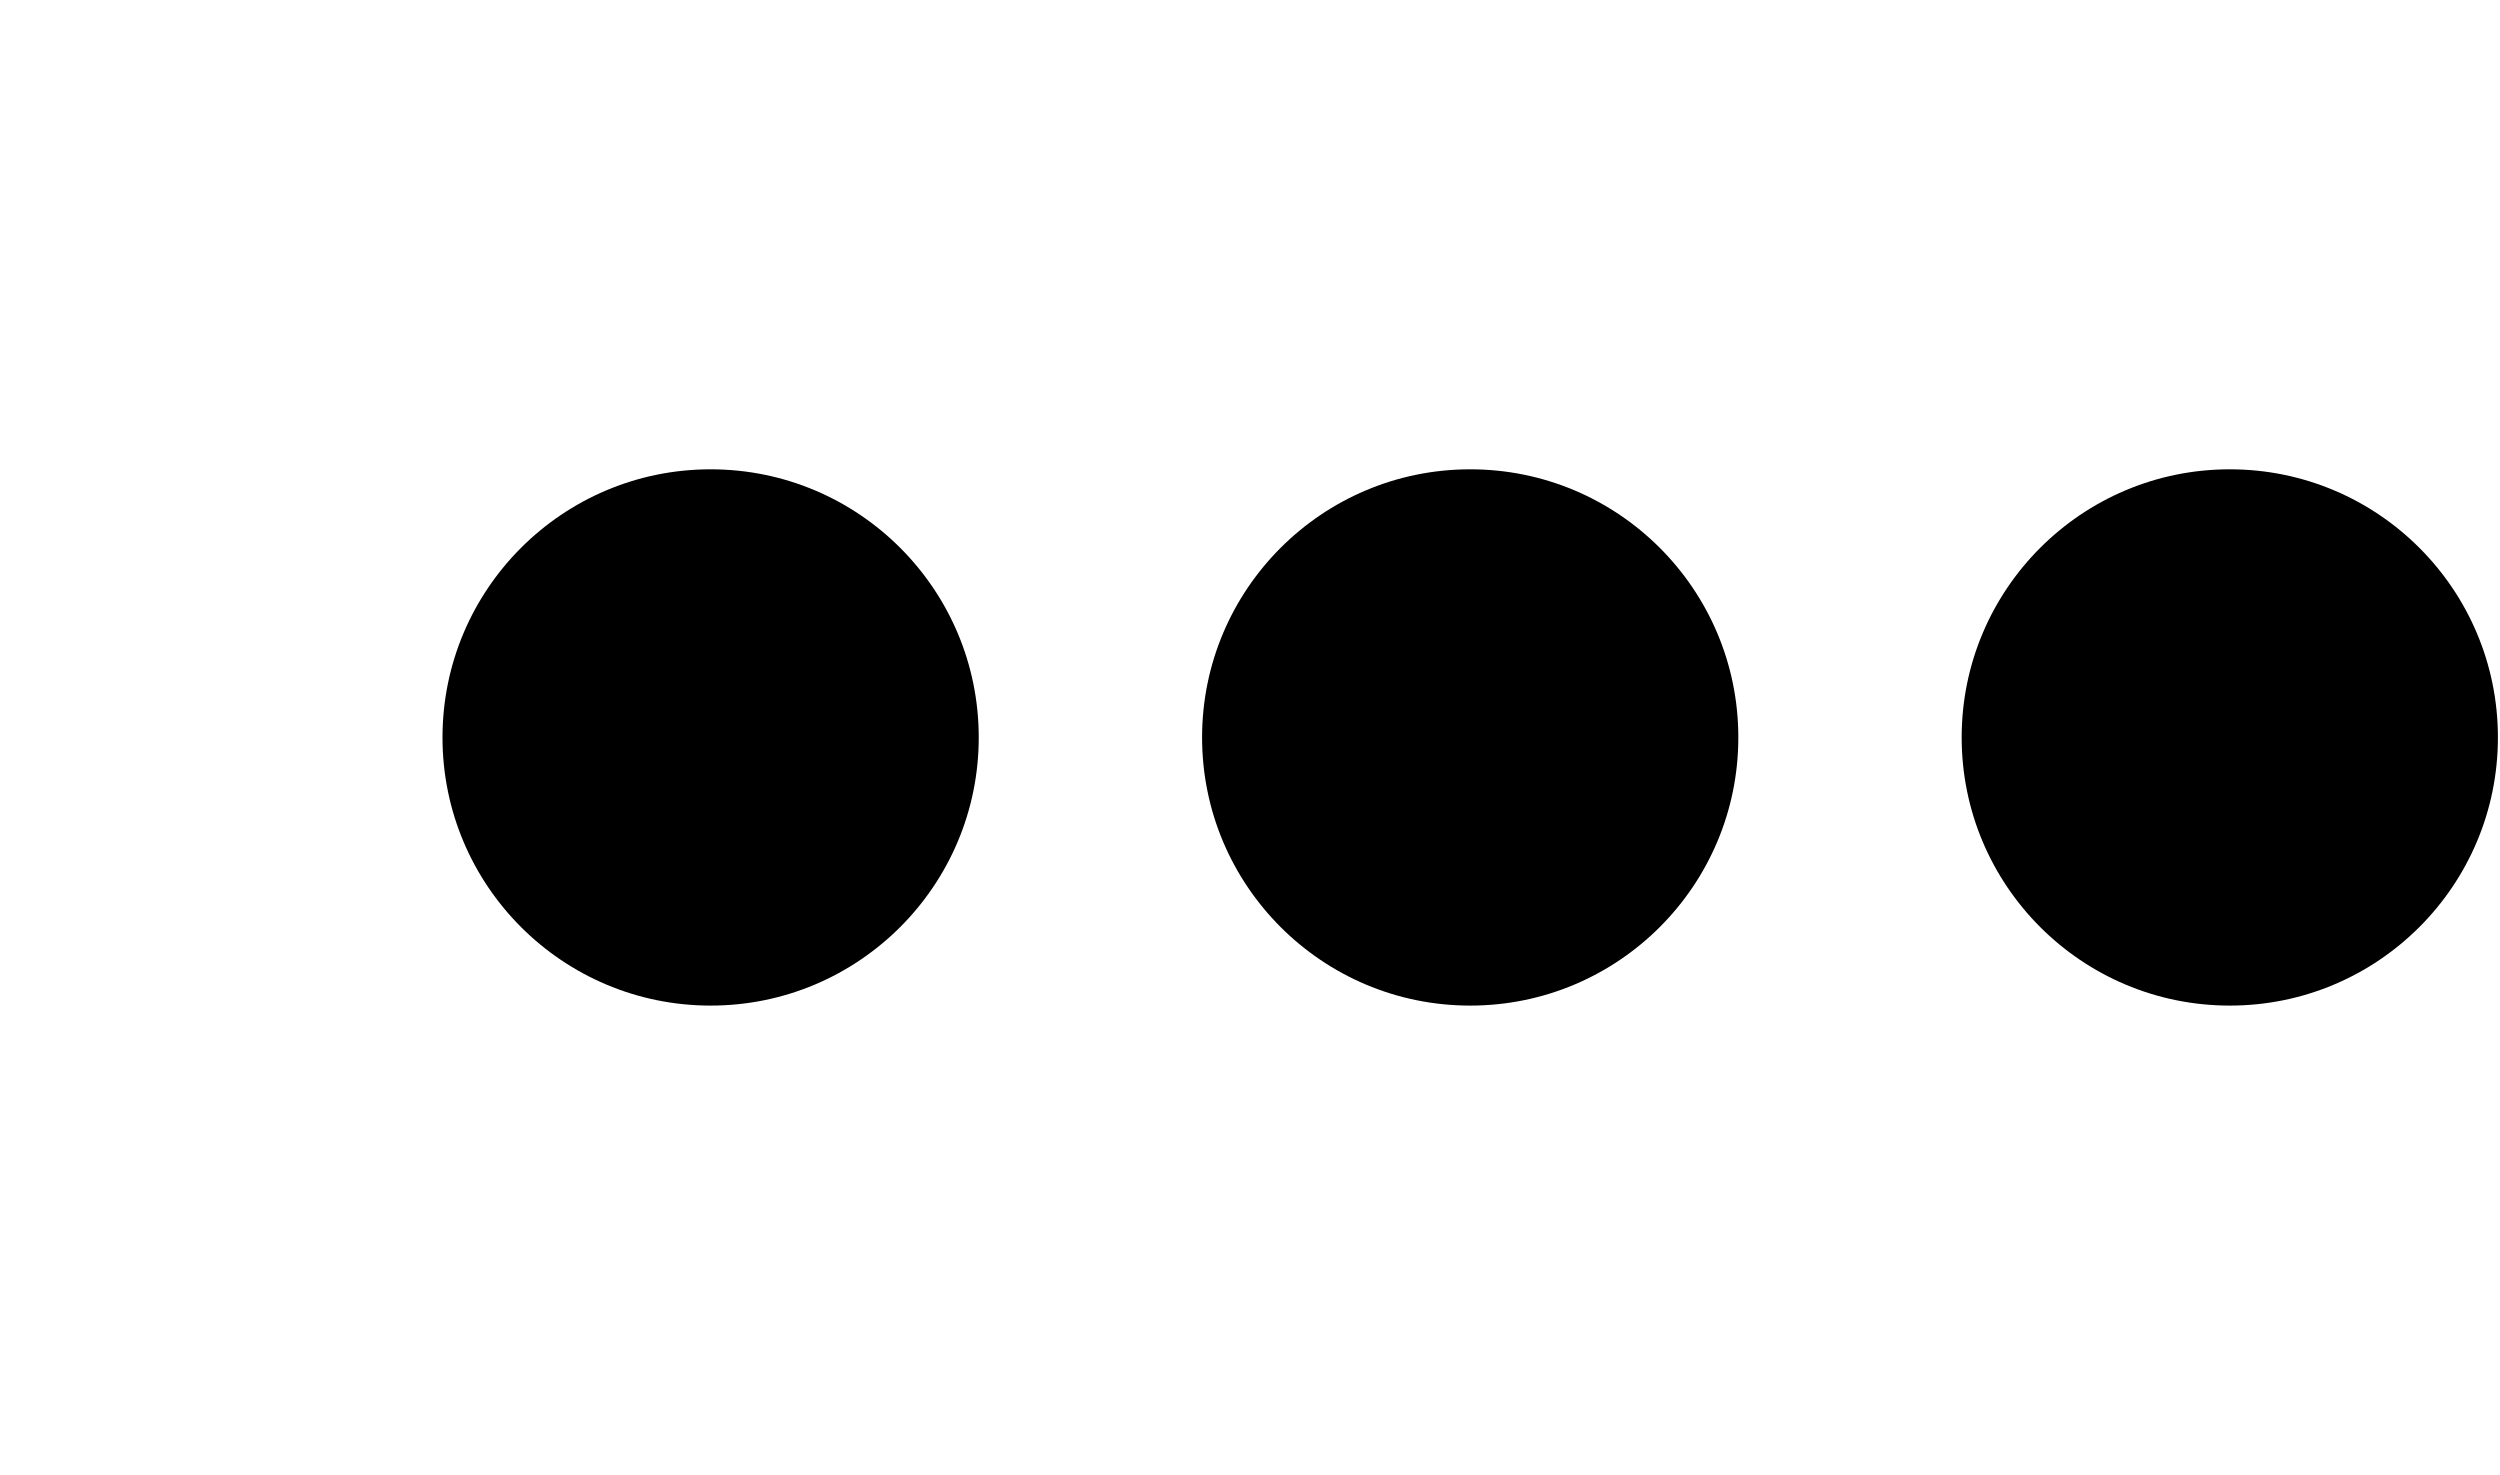
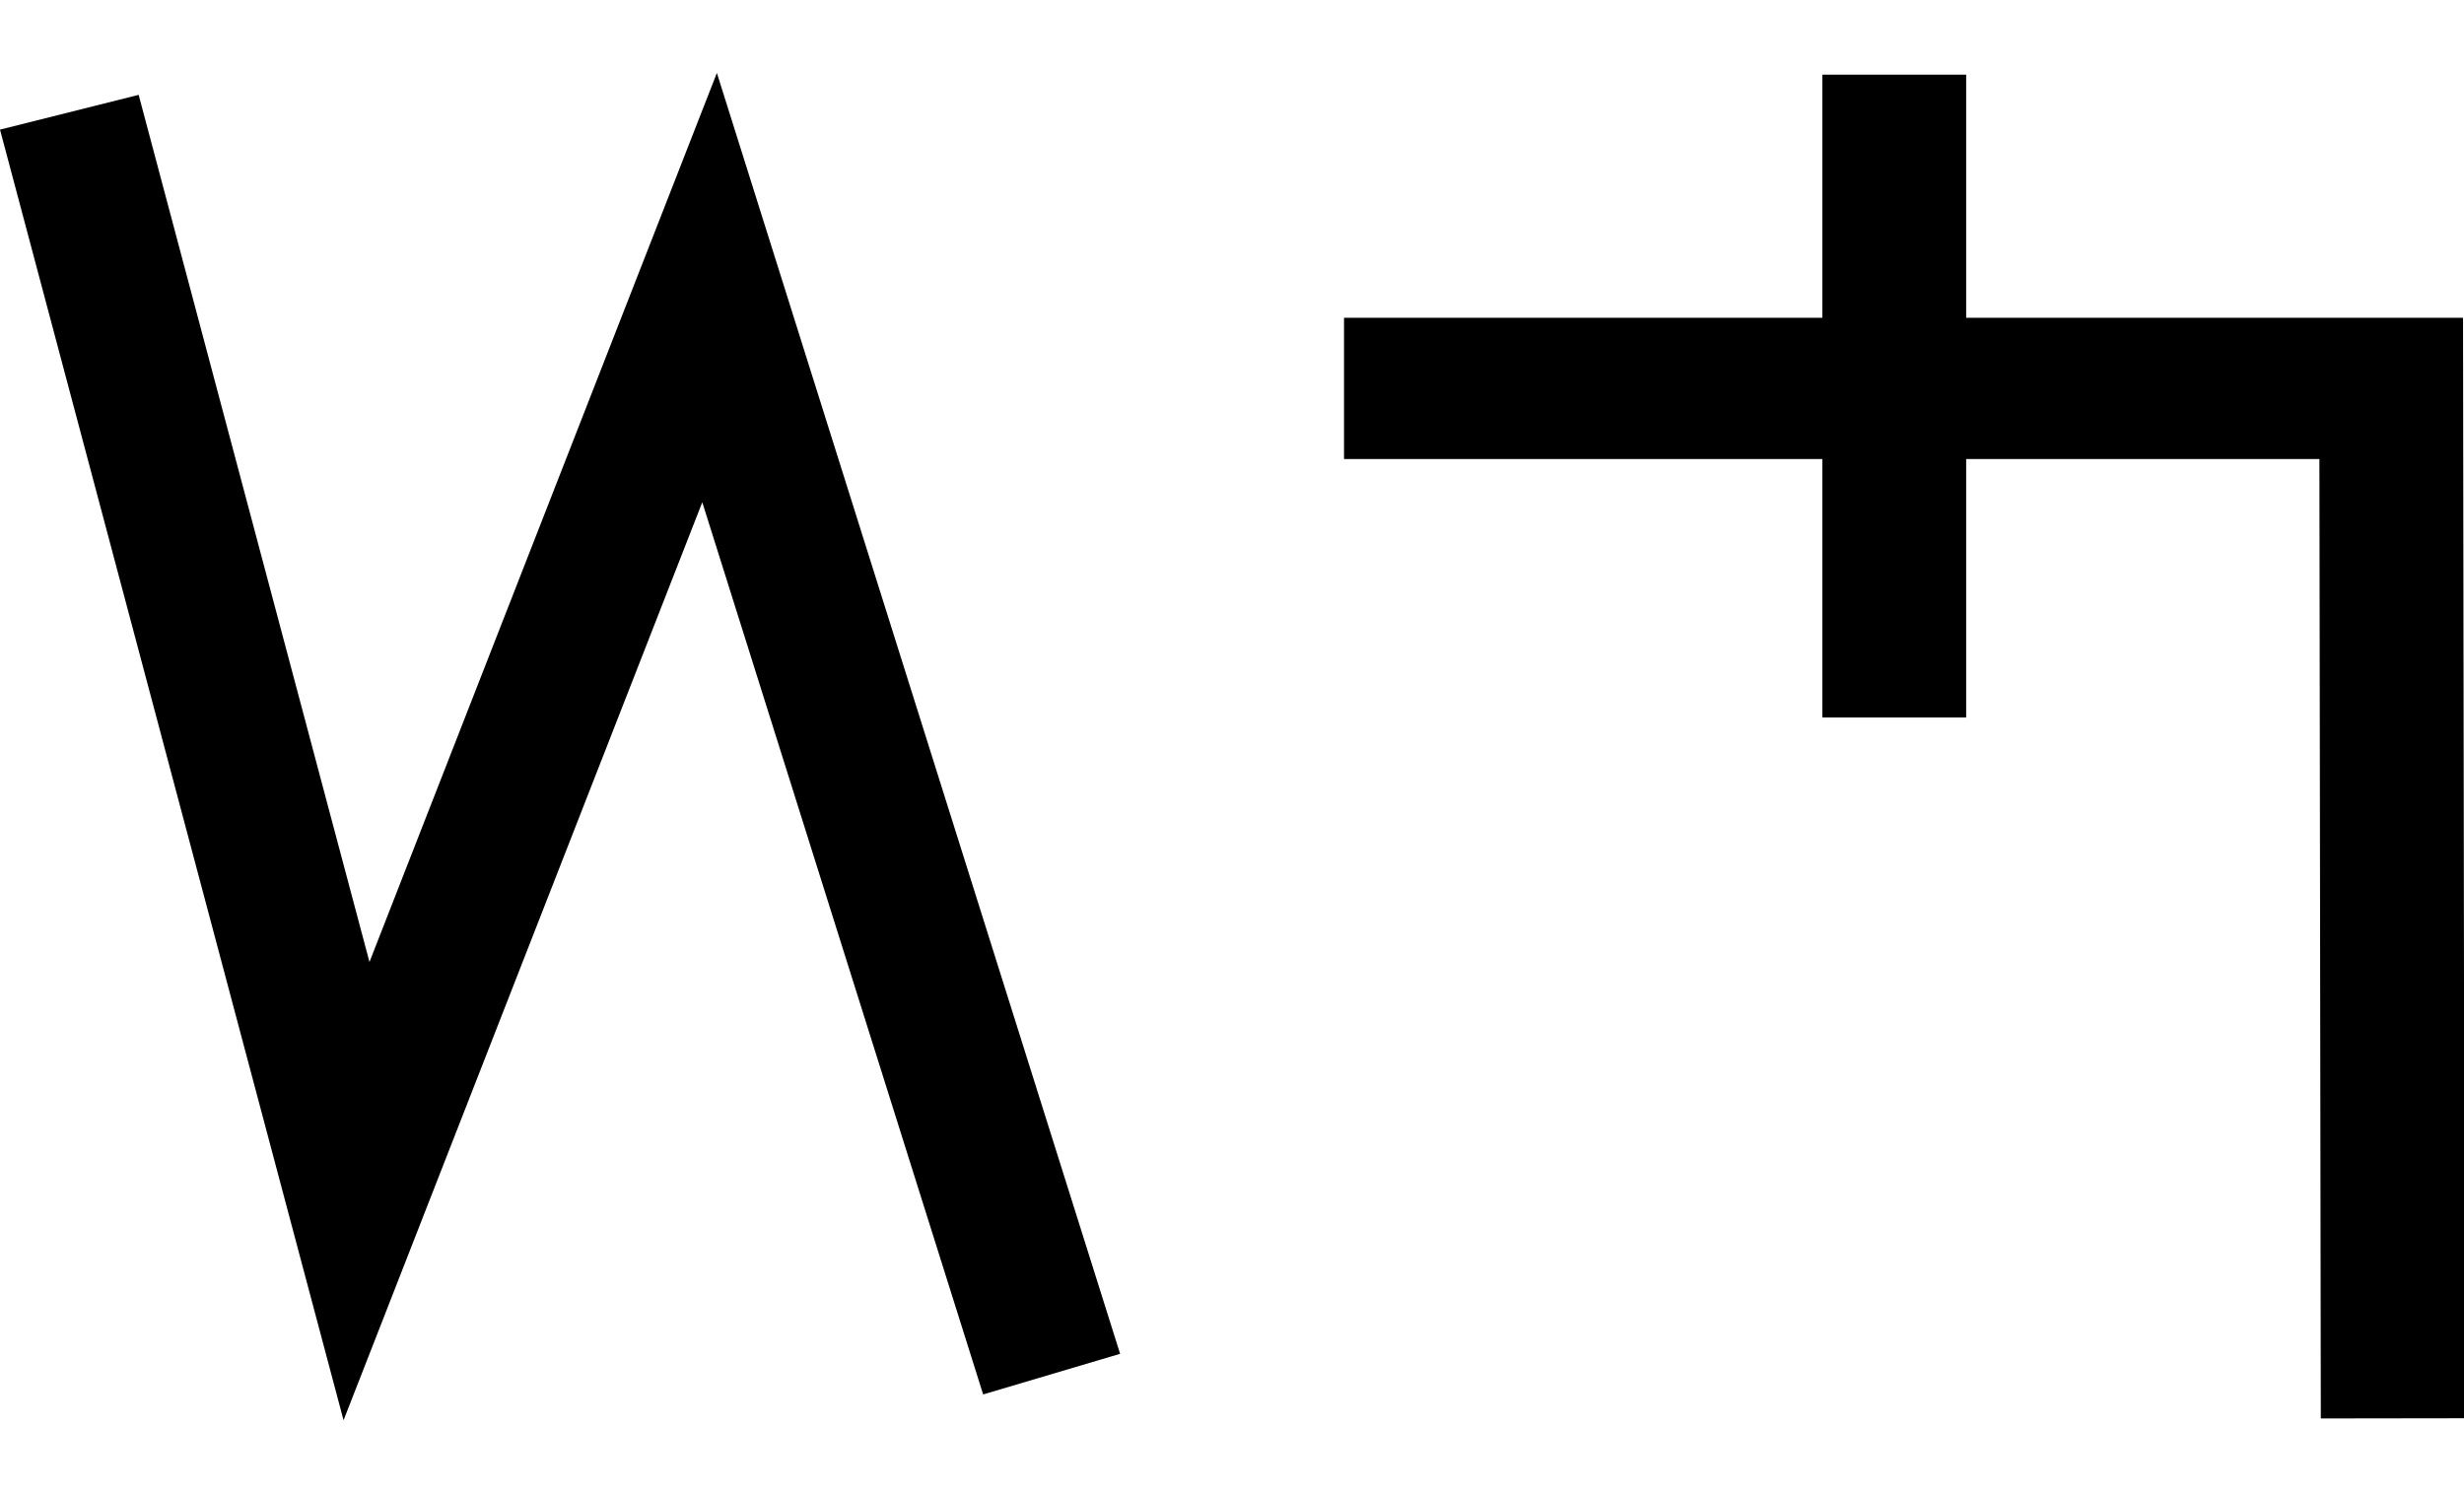
- <svg xmlns="http://www.w3.org/2000/svg" width="33.9" height="20" viewBox="0 0 33.9 20" version="1.1" id="svg3807">
+ <svg xmlns="http://www.w3.org/2000/svg" width="33" height="20" viewBox="0 0 33 20" version="1.1" id="svg3807">
  <g id="layer L1" transform="translate(0,10)">
    <g transform="translate(0,0)">
-       <g />
-     </g>
-     <g transform="translate(6,0)">
-       <g id="layer1" transform="translate(0,-291.7083)">
-         <g transform="matrix(1.172932,0,0,-0.9520283,-583.8196,-1486.07)" id="g10351" style="stroke-width:1.788;stroke-miterlimit:4;stroke-dasharray:none">
-           <g transform="matrix(0.9094024,0,0,1.120415,45.09442,226.1223)" id="g10351-0" style="stroke-width:1.789;stroke-miterlimit:4;stroke-dasharray:none">
-             <g id="g2601" transform="matrix(0.8925618,0,0,0.8925266,53.47671,-202.8362)" style="stroke-width:2.005">
-               <g id="g3084" transform="matrix(1.011122,0,0,0.9932151,-7.370096,-13.71252)" style="stroke-width:2.001">
-                 <g transform="matrix(0.8377975,0,0,0.8280196,-39.34358,-319.7406)" id="g10367" style="stroke-width:2.22;stroke-miterlimit:4;stroke-dasharray:none">
-                   <g id="g2860">
-                     <ellipse style="fill:#000000;fill-opacity:1;fill-rule:evenodd;stroke:none;stroke-width:2.03;stroke-linecap:butt;stroke-linejoin:miter;stroke-miterlimit:4;stroke-dasharray:none;stroke-opacity:1" id="path3355-3-9-8" cx="647.744" cy="-1866.407" rx="4.508" ry="4.644" />
+       <g transform="translate(0,0)">
+         <g id="layer1" transform="translate(0,-291.7083)">
+           <g transform="matrix(1.172932,0,0,-0.9520283,-583.8196,-1486.07)" id="g10351" style="stroke-width:1.788;stroke-miterlimit:4;stroke-dasharray:none">
+             <g transform="matrix(0.9094024,0,0,1.120415,45.09442,226.1223)" id="g10351-0" style="stroke-width:1.789;stroke-miterlimit:4;stroke-dasharray:none">
+               <g id="g2601" transform="matrix(0.8925618,0,0,0.8925266,53.47671,-202.8362)" style="stroke-width:2.005">
+                 <g id="g3084" transform="matrix(1.011122,0,0,0.9932151,-7.370096,-13.71252)" style="stroke-width:2.001">
+                   <g transform="matrix(0.8377975,0,0,0.8280196,-39.34358,-319.7406)" id="g10367" style="stroke-width:2.22;stroke-miterlimit:4;stroke-dasharray:none">
+                     <path style="fill:none;fill-rule:evenodd;stroke:#000000;stroke-width:2.378;stroke-linecap:butt;stroke-linejoin:miter;stroke-miterlimit:4;stroke-dasharray:none;stroke-opacity:1" d="m 644.387,-1855.555 4.769,-18.457 5.863,15.457 5.68,-18.588" id="path4186-6-7-94-7-8-3-4-9-6-9-9-0-1-3" />
                  </g>
                </g>
              </g>
            </g>
          </g>
        </g>
      </g>
-     </g>
-     <g transform="translate(16.3,0)">
-       <g id="layer1" transform="translate(0,-291.7083)">
-         <g transform="matrix(1.172932,0,0,-0.9520283,-583.8196,-1486.07)" id="g10351" style="stroke-width:1.788;stroke-miterlimit:4;stroke-dasharray:none">
-           <g transform="matrix(0.9094024,0,0,1.120415,45.09442,226.1223)" id="g10351-0" style="stroke-width:1.789;stroke-miterlimit:4;stroke-dasharray:none">
-             <g id="g2601" transform="matrix(0.8925618,0,0,0.8925266,53.47671,-202.8362)" style="stroke-width:2.005">
-               <g id="g3084" transform="matrix(1.011122,0,0,0.9932151,-7.370096,-13.71252)" style="stroke-width:2.001">
-                 <g transform="matrix(0.8377975,0,0,0.8280196,-39.34358,-319.7406)" id="g10367" style="stroke-width:2.22;stroke-miterlimit:4;stroke-dasharray:none">
-                   <g id="g2860">
-                     <ellipse style="fill:#000000;fill-opacity:1;fill-rule:evenodd;stroke:none;stroke-width:2.03;stroke-linecap:butt;stroke-linejoin:miter;stroke-miterlimit:4;stroke-dasharray:none;stroke-opacity:1" id="path3355-3-9-8" cx="647.744" cy="-1866.407" rx="4.508" ry="4.644" />
-                   </g>
-                 </g>
-               </g>
-             </g>
-           </g>
-         </g>
-       </g>
-     </g>
-     <g transform="translate(26.6,0)">
-       <g id="layer1" transform="translate(0,-291.7083)">
-         <g transform="matrix(1.172932,0,0,-0.9520283,-583.8196,-1486.07)" id="g10351" style="stroke-width:1.788;stroke-miterlimit:4;stroke-dasharray:none">
-           <g transform="matrix(0.9094024,0,0,1.120415,45.09442,226.1223)" id="g10351-0" style="stroke-width:1.789;stroke-miterlimit:4;stroke-dasharray:none">
-             <g id="g2601" transform="matrix(0.8925618,0,0,0.8925266,53.47671,-202.8362)" style="stroke-width:2.005">
-               <g id="g3084" transform="matrix(1.011122,0,0,0.9932151,-7.370096,-13.71252)" style="stroke-width:2.001">
-                 <g transform="matrix(0.8377975,0,0,0.8280196,-39.34358,-319.7406)" id="g10367" style="stroke-width:2.22;stroke-miterlimit:4;stroke-dasharray:none">
-                   <g id="g2860">
-                     <ellipse style="fill:#000000;fill-opacity:1;fill-rule:evenodd;stroke:none;stroke-width:2.03;stroke-linecap:butt;stroke-linejoin:miter;stroke-miterlimit:4;stroke-dasharray:none;stroke-opacity:1" id="path3355-3-9-8" cx="647.744" cy="-1866.407" rx="4.508" ry="4.644" />
-                   </g>
+       <g transform="translate(18,0)">
+         <g id="layer1" transform="translate(0,-291.7083)">
+           <g transform="matrix(1.172932,0,0,-0.9520283,-583.8196,-1486.07)" id="g10351" style="stroke-width:1.788;stroke-miterlimit:4;stroke-dasharray:none">
+             <g transform="matrix(0.9094024,0,0,1.120415,45.09442,226.1223)" id="g10351-0" style="stroke-width:1.789;stroke-miterlimit:4;stroke-dasharray:none">
+               <g id="g2601" transform="matrix(0.8925618,0,0,0.8925266,53.47671,-202.8362)" style="stroke-width:2.005">
+                 <g id="g3084" transform="matrix(1.011122,0,0,0.9932151,-7.370096,-3.208633)" style="stroke-width:2.001">
+                   <path style="fill:none;fill-rule:evenodd;stroke:#000000;stroke-width:2.001;stroke-linecap:butt;stroke-linejoin:miter;stroke-miterlimit:4;stroke-dasharray:none;stroke-opacity:1" d="m 514.148,-1885.254 -0.021,14.59 h -14.569" id="path4186-6-7-94-7-8-3-4-9-4-6-1-9-0" />
+                   <path style="fill:none;fill-rule:evenodd;stroke:#000000;stroke-width:2.001;stroke-linecap:butt;stroke-linejoin:miter;stroke-miterlimit:4;stroke-dasharray:none;stroke-opacity:1" d="m 507.213,-1875.326 v 9.106" id="path4186-6-7-94-7-8-3-4-9-4-6-7-7-6-2" />
                </g>
              </g>
            </g>
          </g>
        </g>
      </g>
    </g>
  </g>
</svg>
